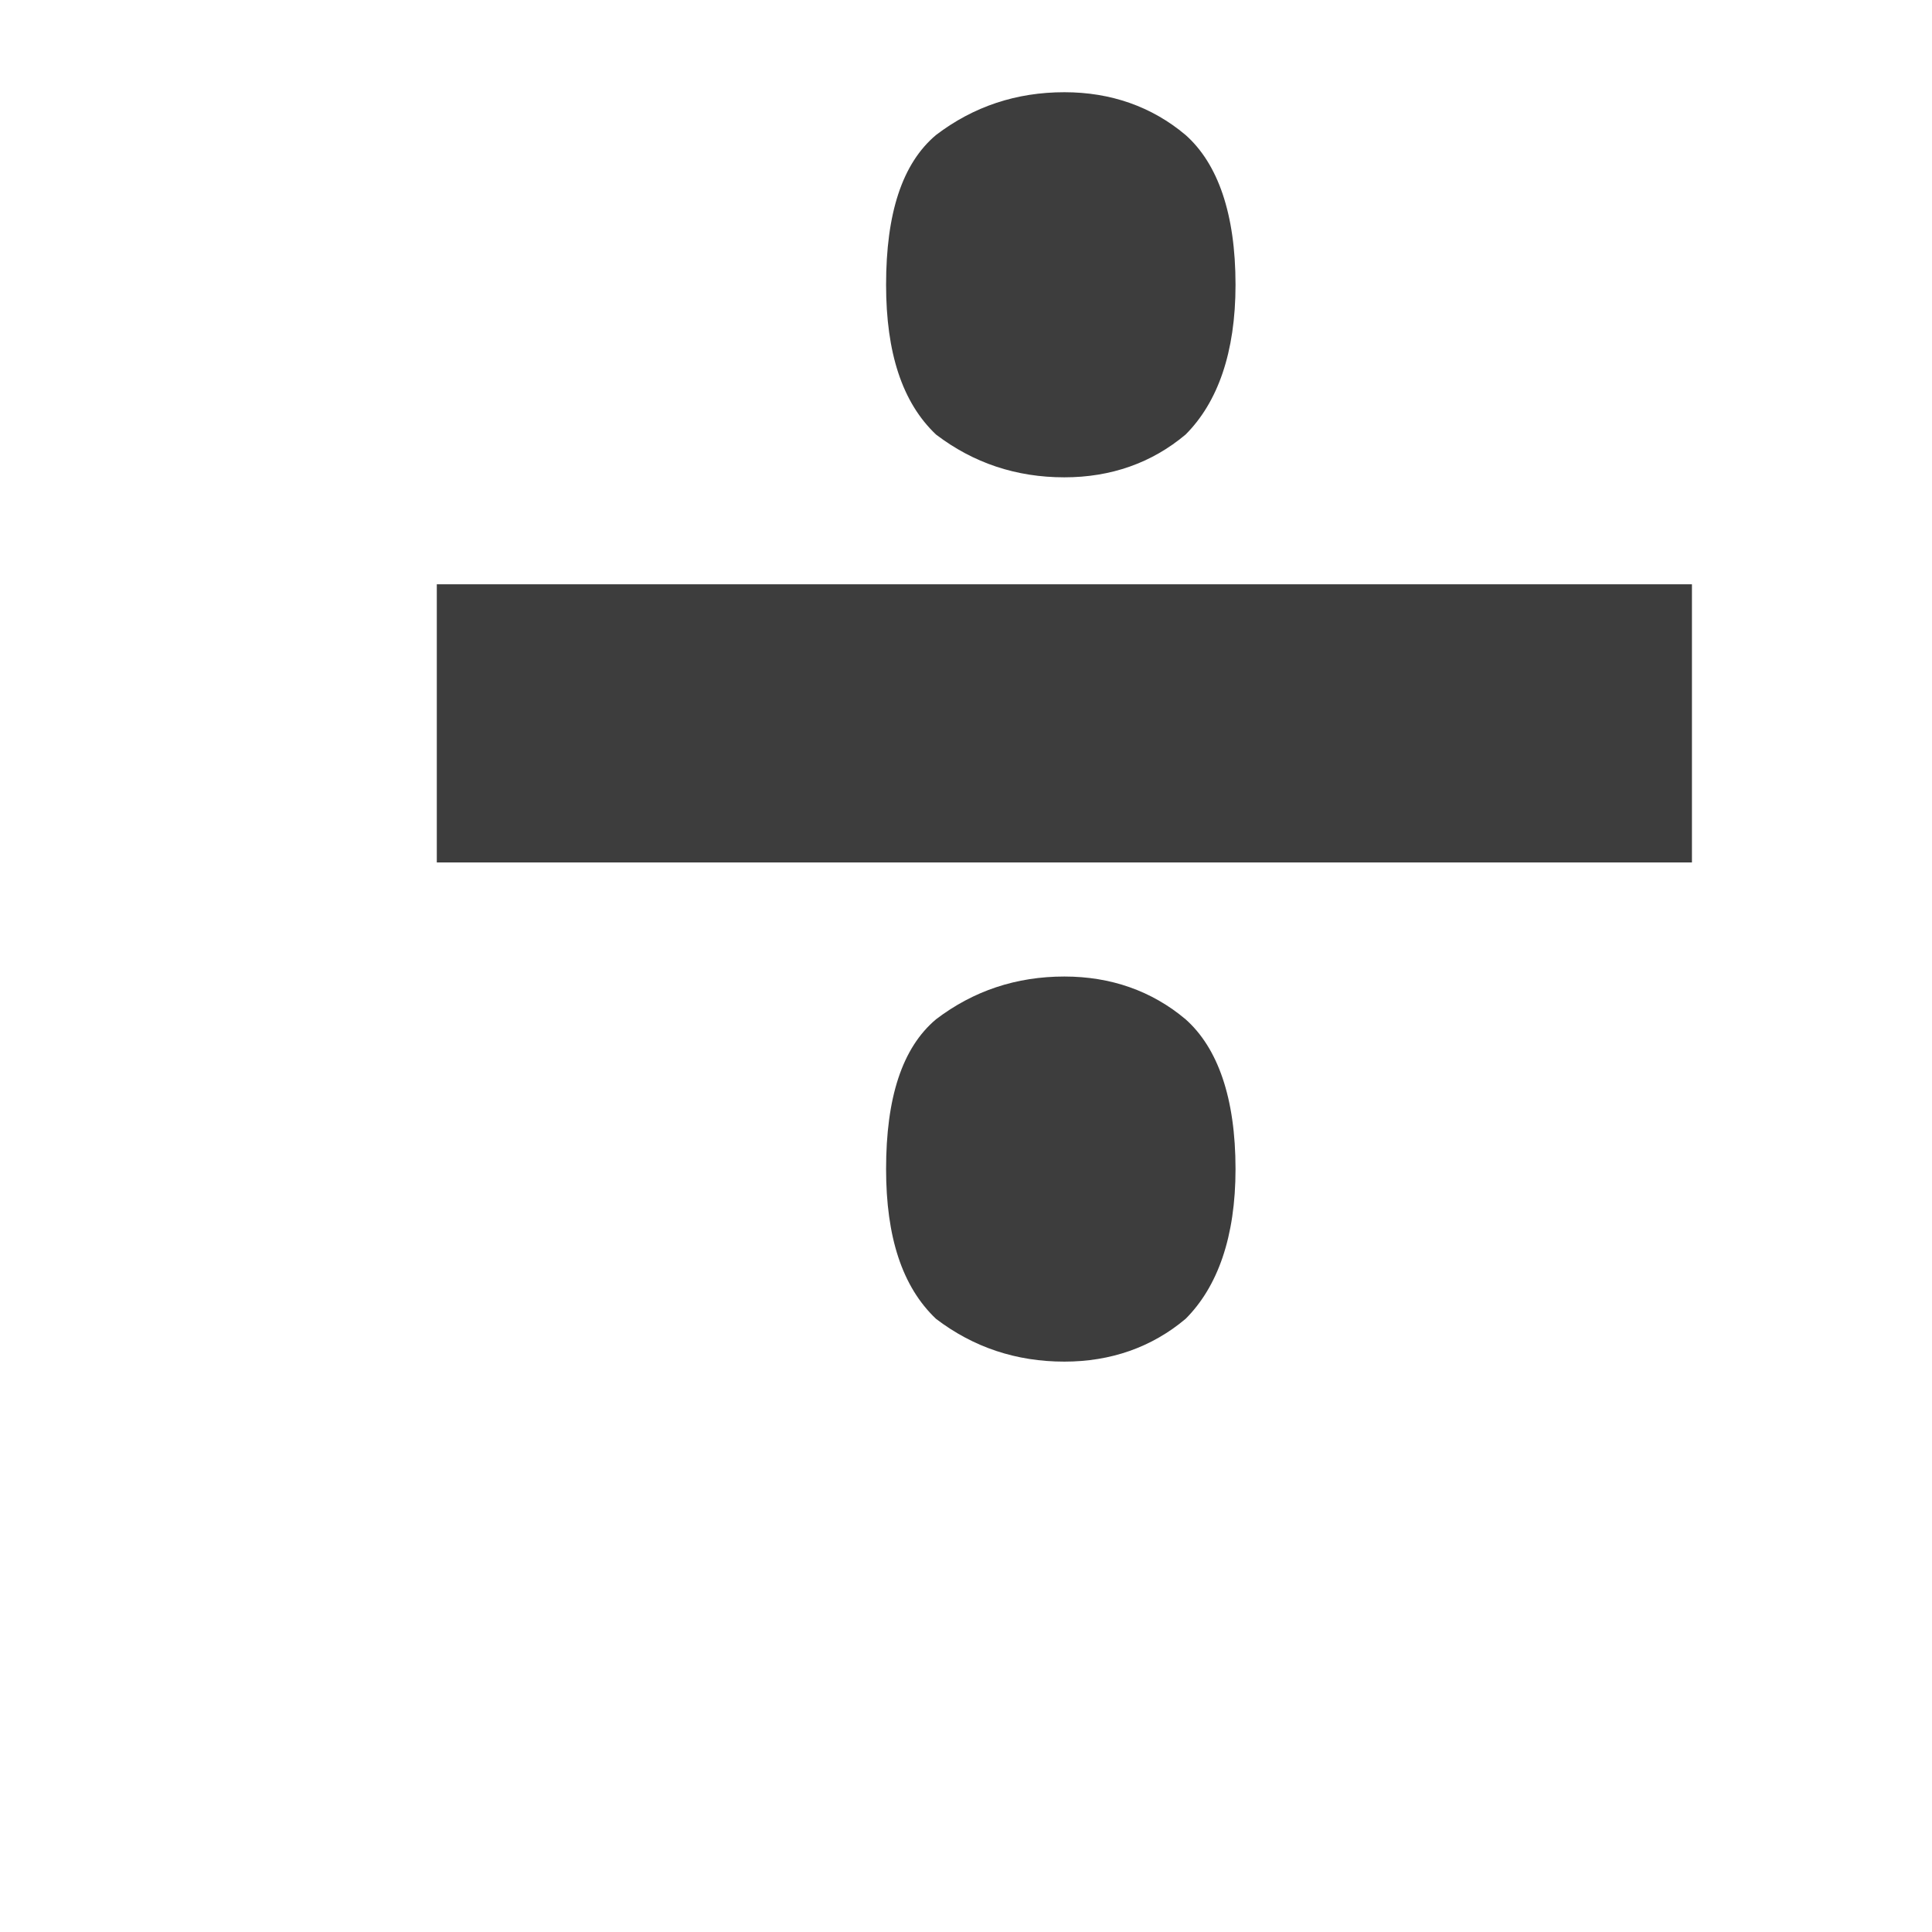
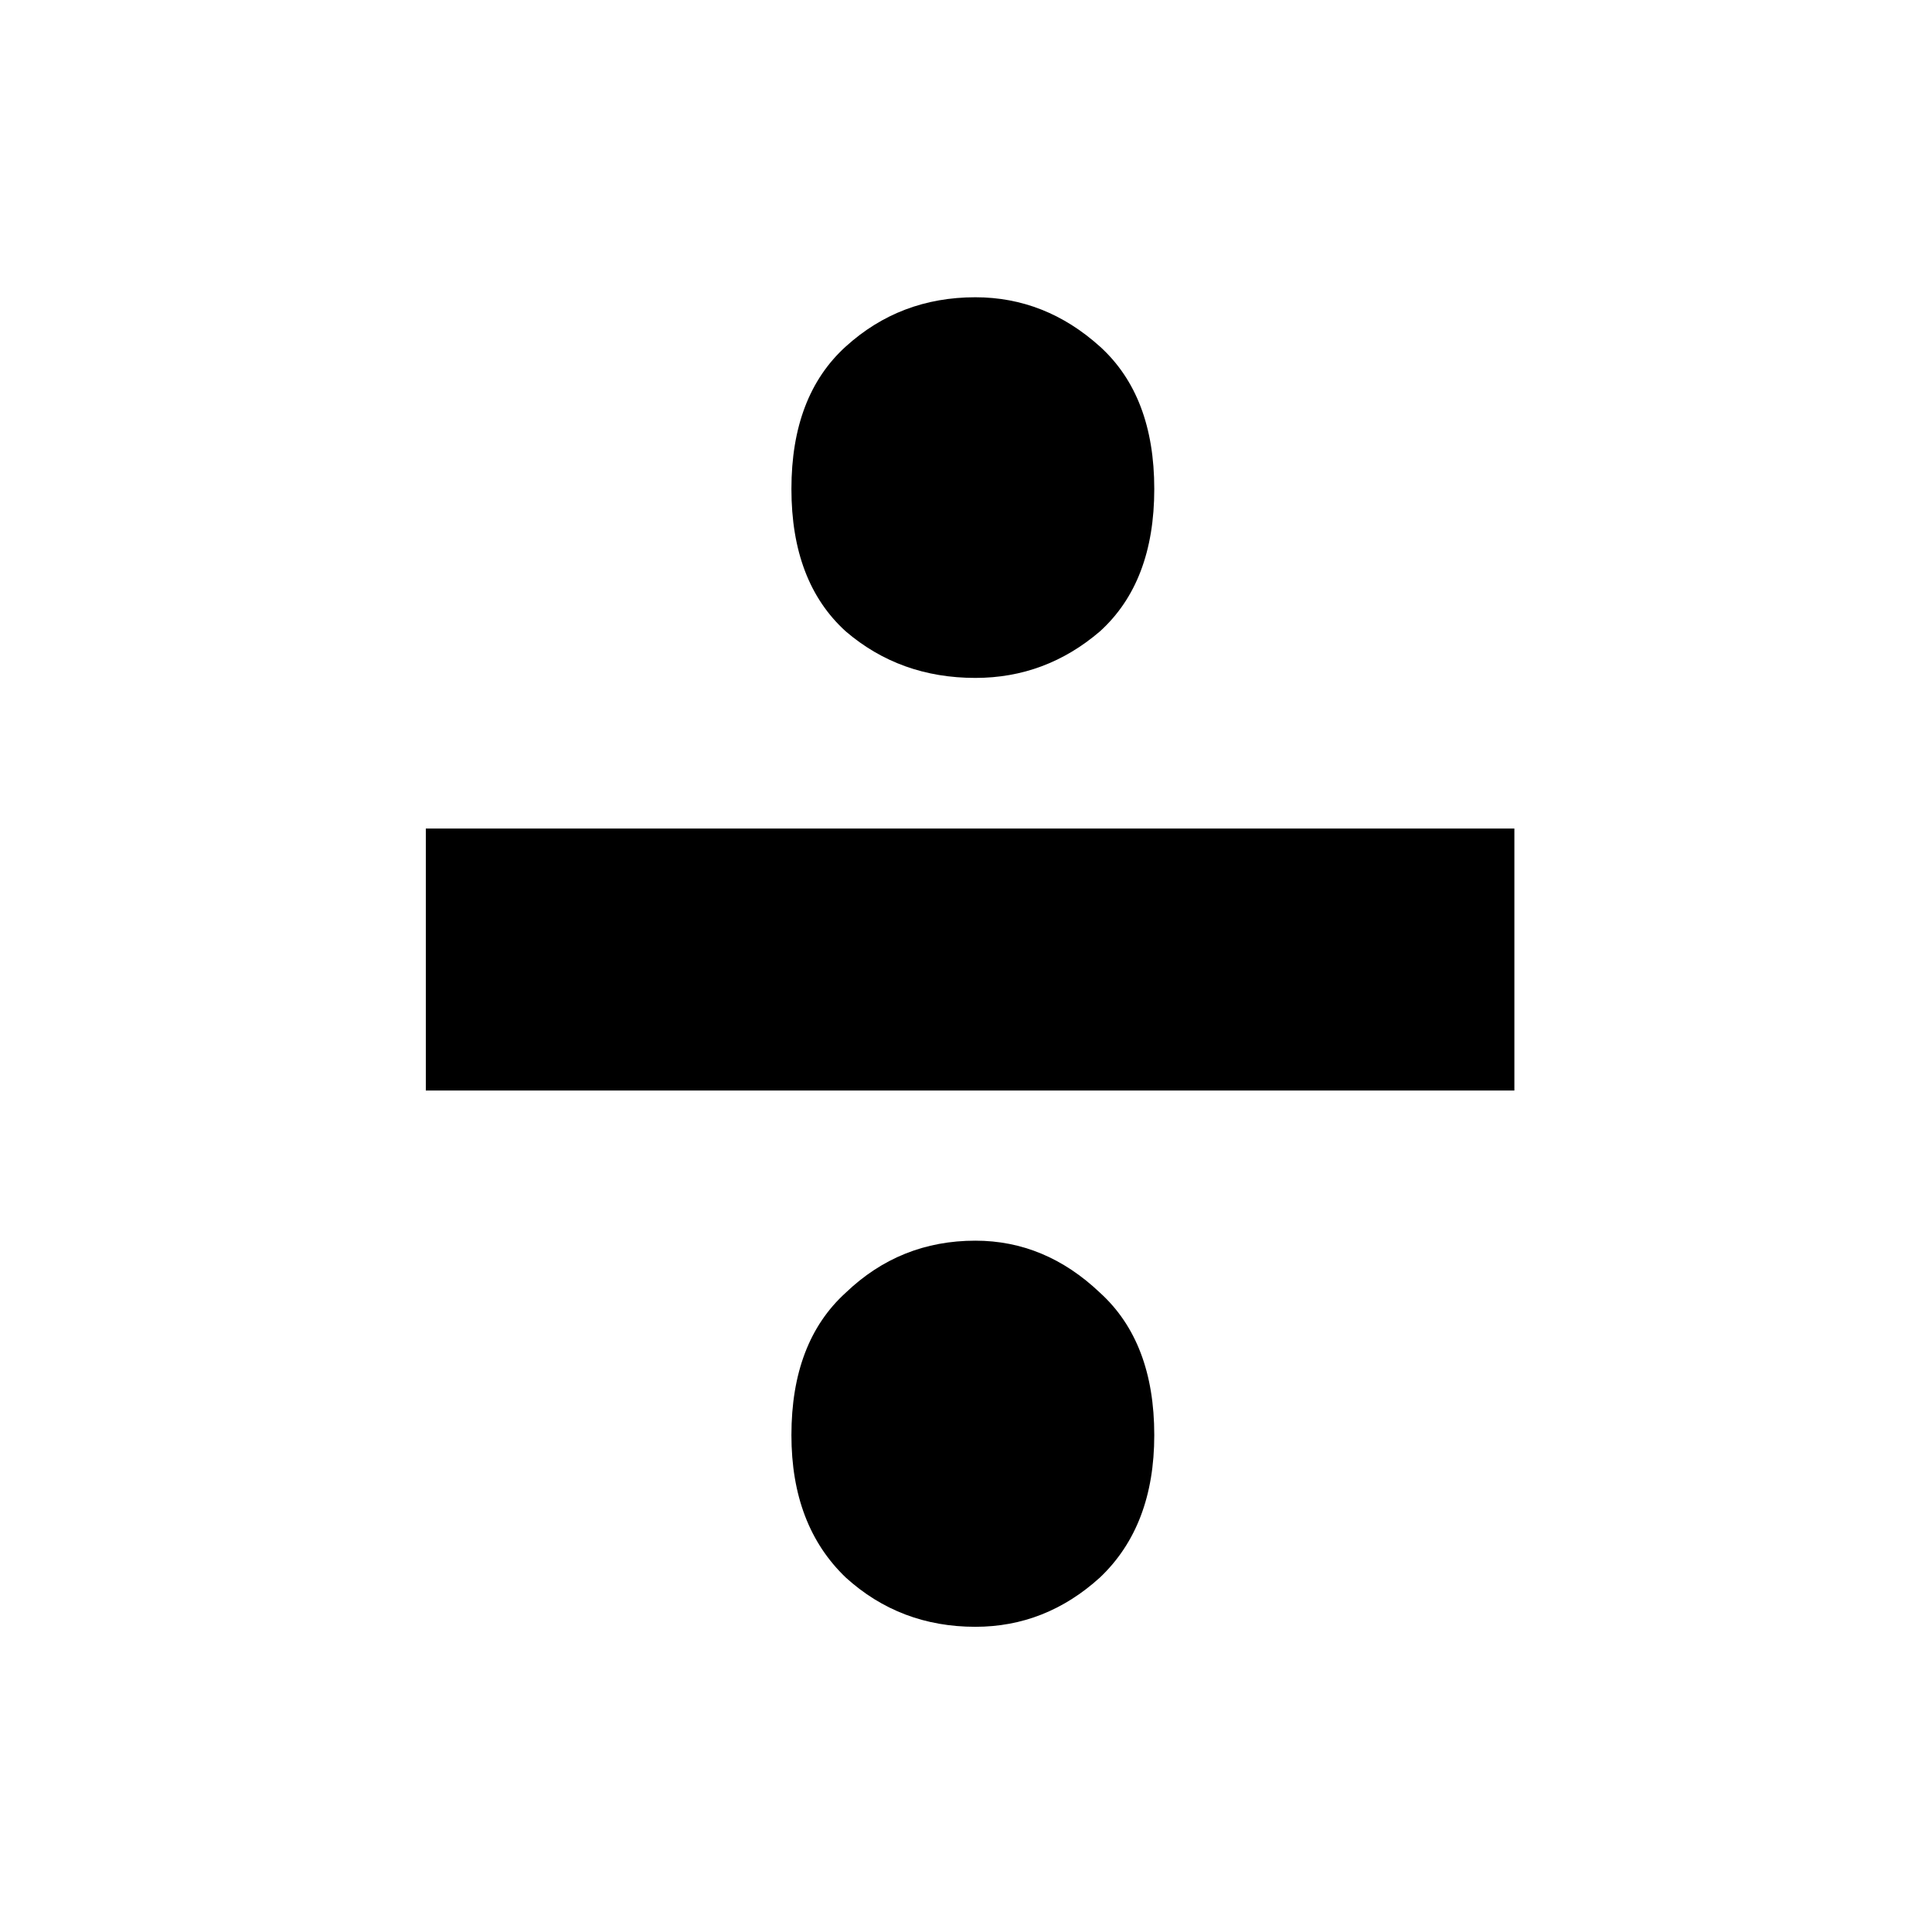
<svg xmlns="http://www.w3.org/2000/svg" width="16" height="16" viewBox="0 0 4.233 4.233" version="1.1" id="svg8">
  <defs id="defs2" />
  <g id="layer1" transform="translate(0,-292.7667)">
-     <text xml:space="preserve" style="font-style:normal;font-weight:normal;font-size:0.706px;line-height:1;font-family:sans-serif;letter-spacing:0px;word-spacing:0px;fill:#000000;fill-opacity:1;stroke:none;stroke-width:0.265" x="0.706" y="296.359" id="text817">
-       <tspan id="tspan815" x="0.706" y="296.359" style="font-style:normal;font-variant:normal;font-weight:bold;font-stretch:normal;font-size:5.68px;font-family:'Ubuntu Mono';-inkscape-font-specification:'Ubuntu Mono Bold';stroke-width:0.265;fill:#3d3d3d;fill-opacity:1">÷</tspan>
-     </text>
+     <g aria-label="÷" id="text817" style="font-size:0.706px;letter-spacing:0px;word-spacing:0px;stroke-width:0.265;fill:#000000">
+       <path d="m 2.529,293.838 q 0,0.204 -0.119,0.312 -0.119,0.102 -0.273,0.102 -0.165,0 -0.284,-0.102 -0.119,-0.108 -0.119,-0.312 0,-0.204 0.119,-0.312 0.119,-0.108 0.284,-0.108 0.153,0 0.273,0.108 0.119,0.108 0.119,0.312 z m 0,2.073 q 0,0.199 -0.119,0.312 -0.119,0.108 -0.273,0.108 -0.165,0 -0.284,-0.108 -0.119,-0.114 -0.119,-0.312 0,-0.204 0.119,-0.312 0.119,-0.114 0.284,-0.114 0.153,0 0.273,0.114 0.119,0.108 0.119,0.312 z M 0.933,294.582 H 3.318 v 0.574 H 0.933 Z" style="-inkscape-font-specification:'Ubuntu Mono Bold';fill:#000000" id="path824" />
+     </g>
  </g>
</svg>
